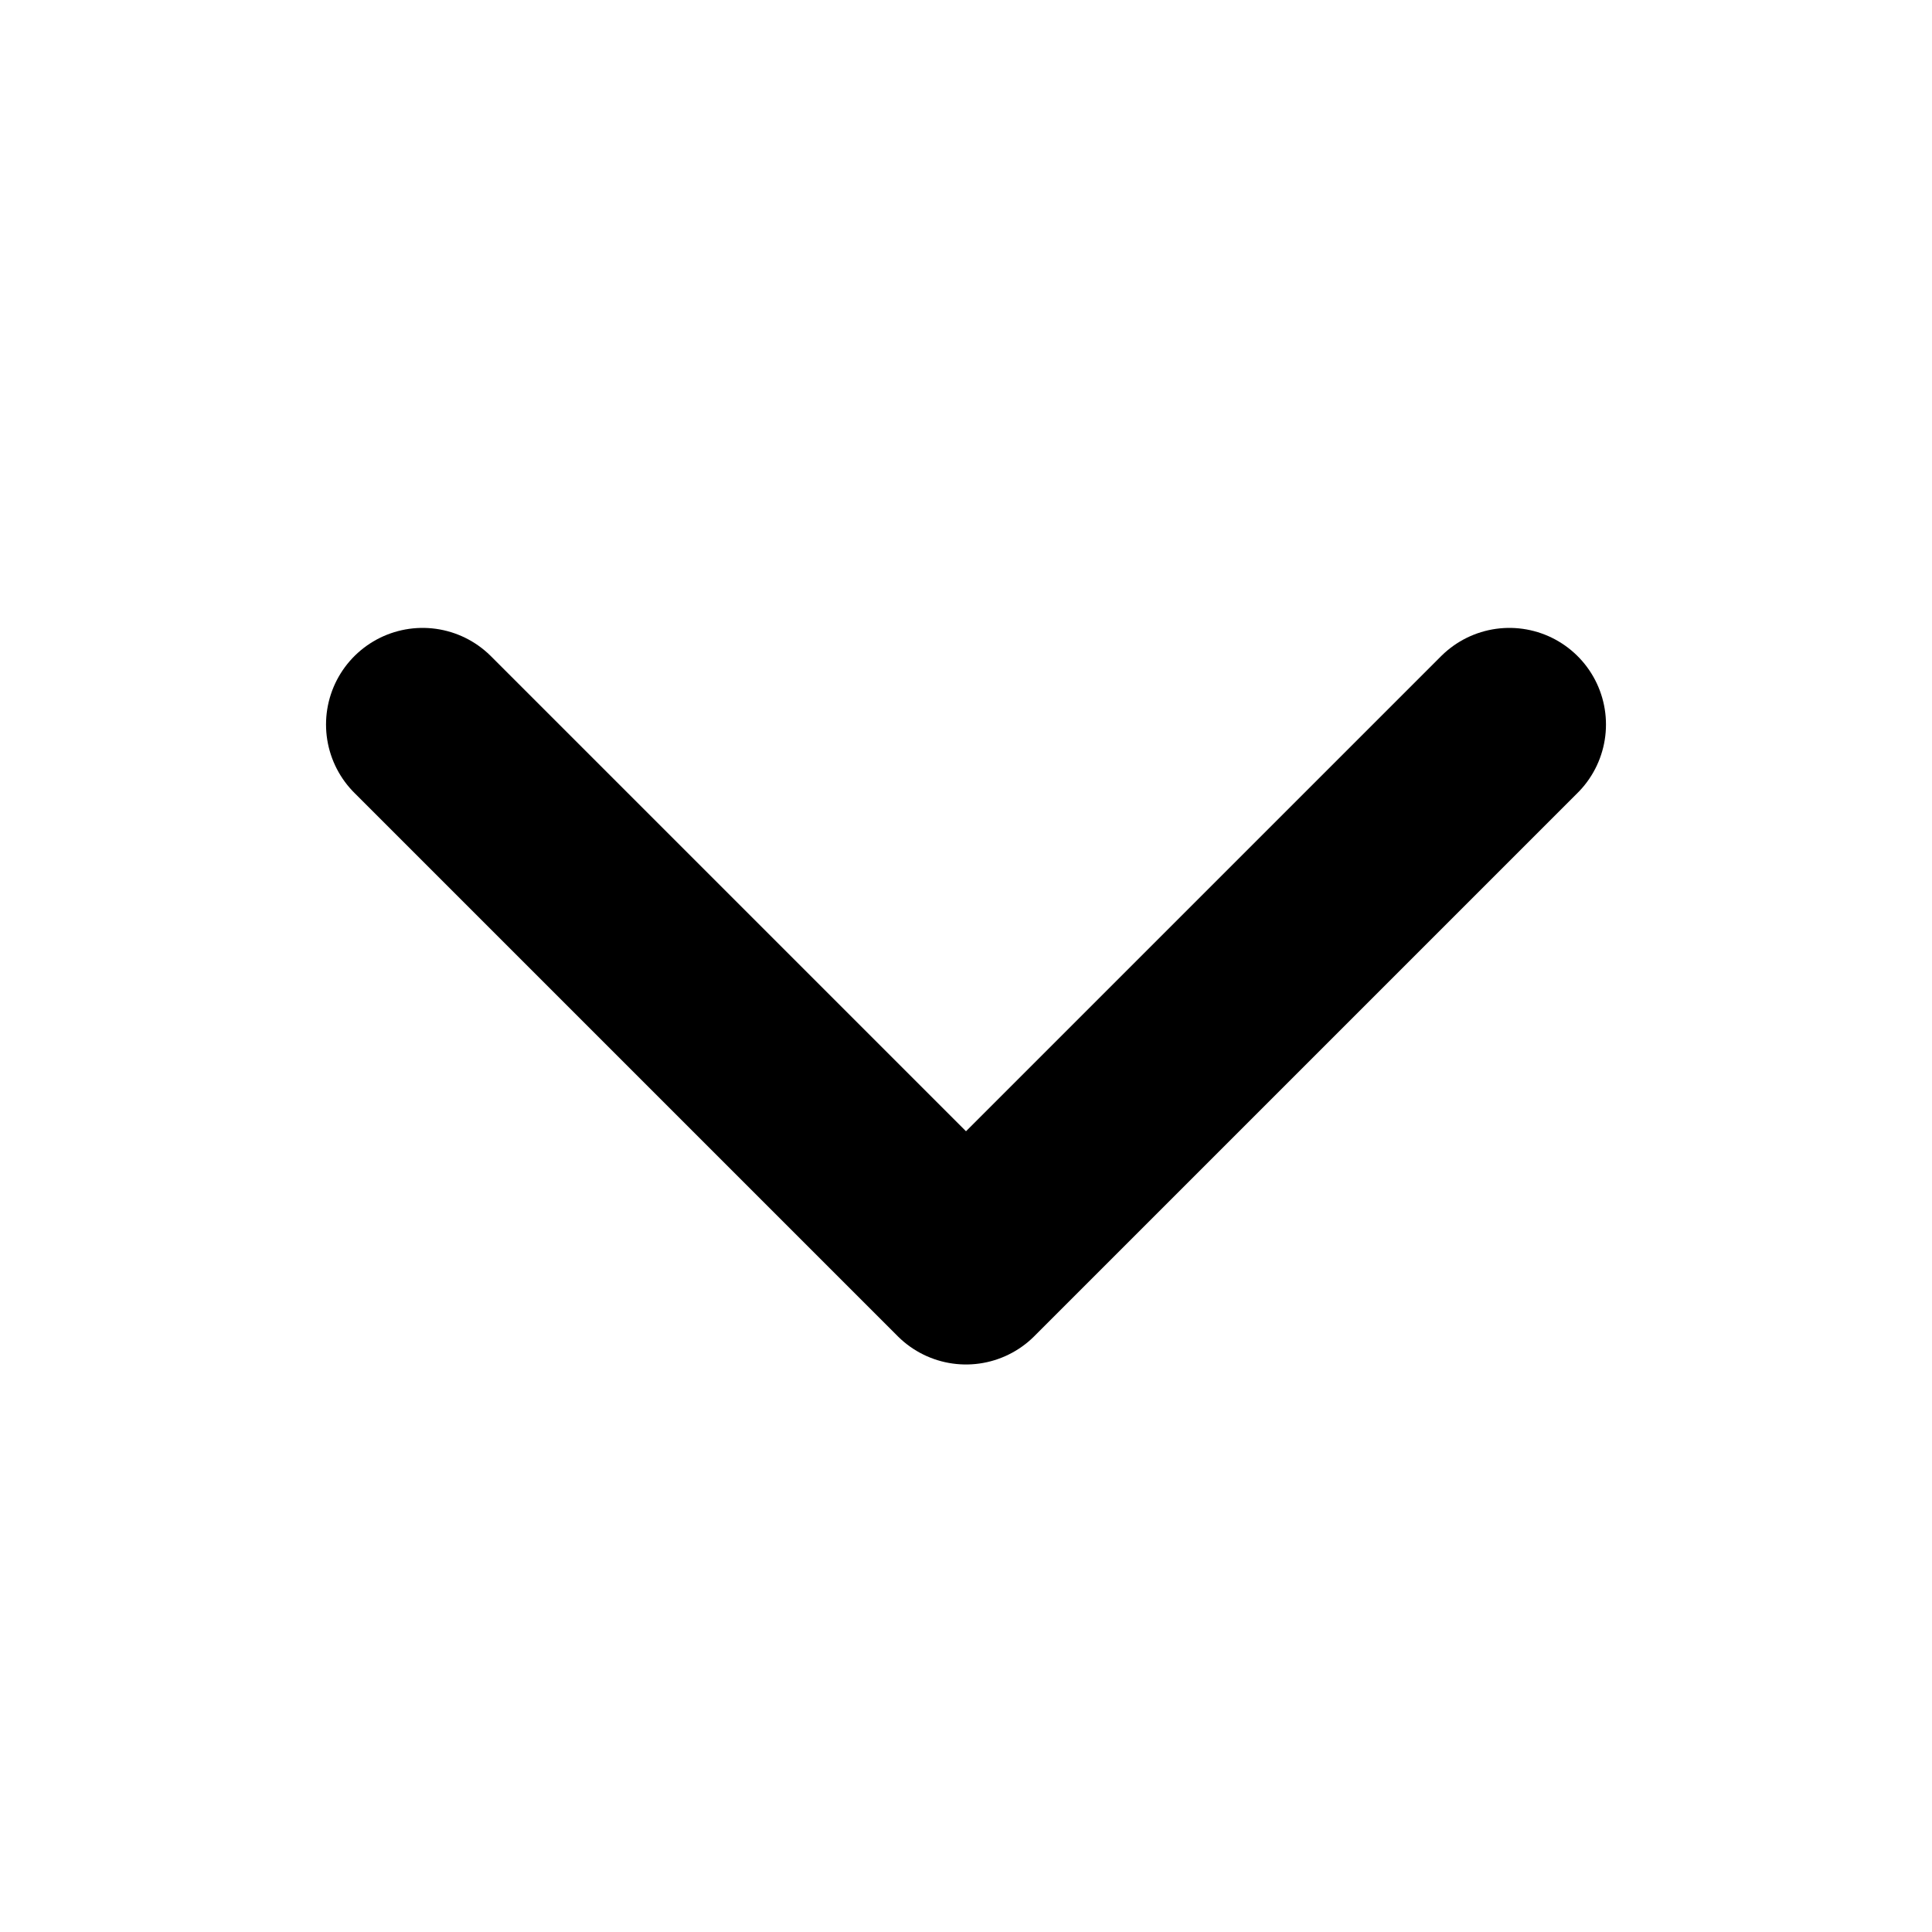
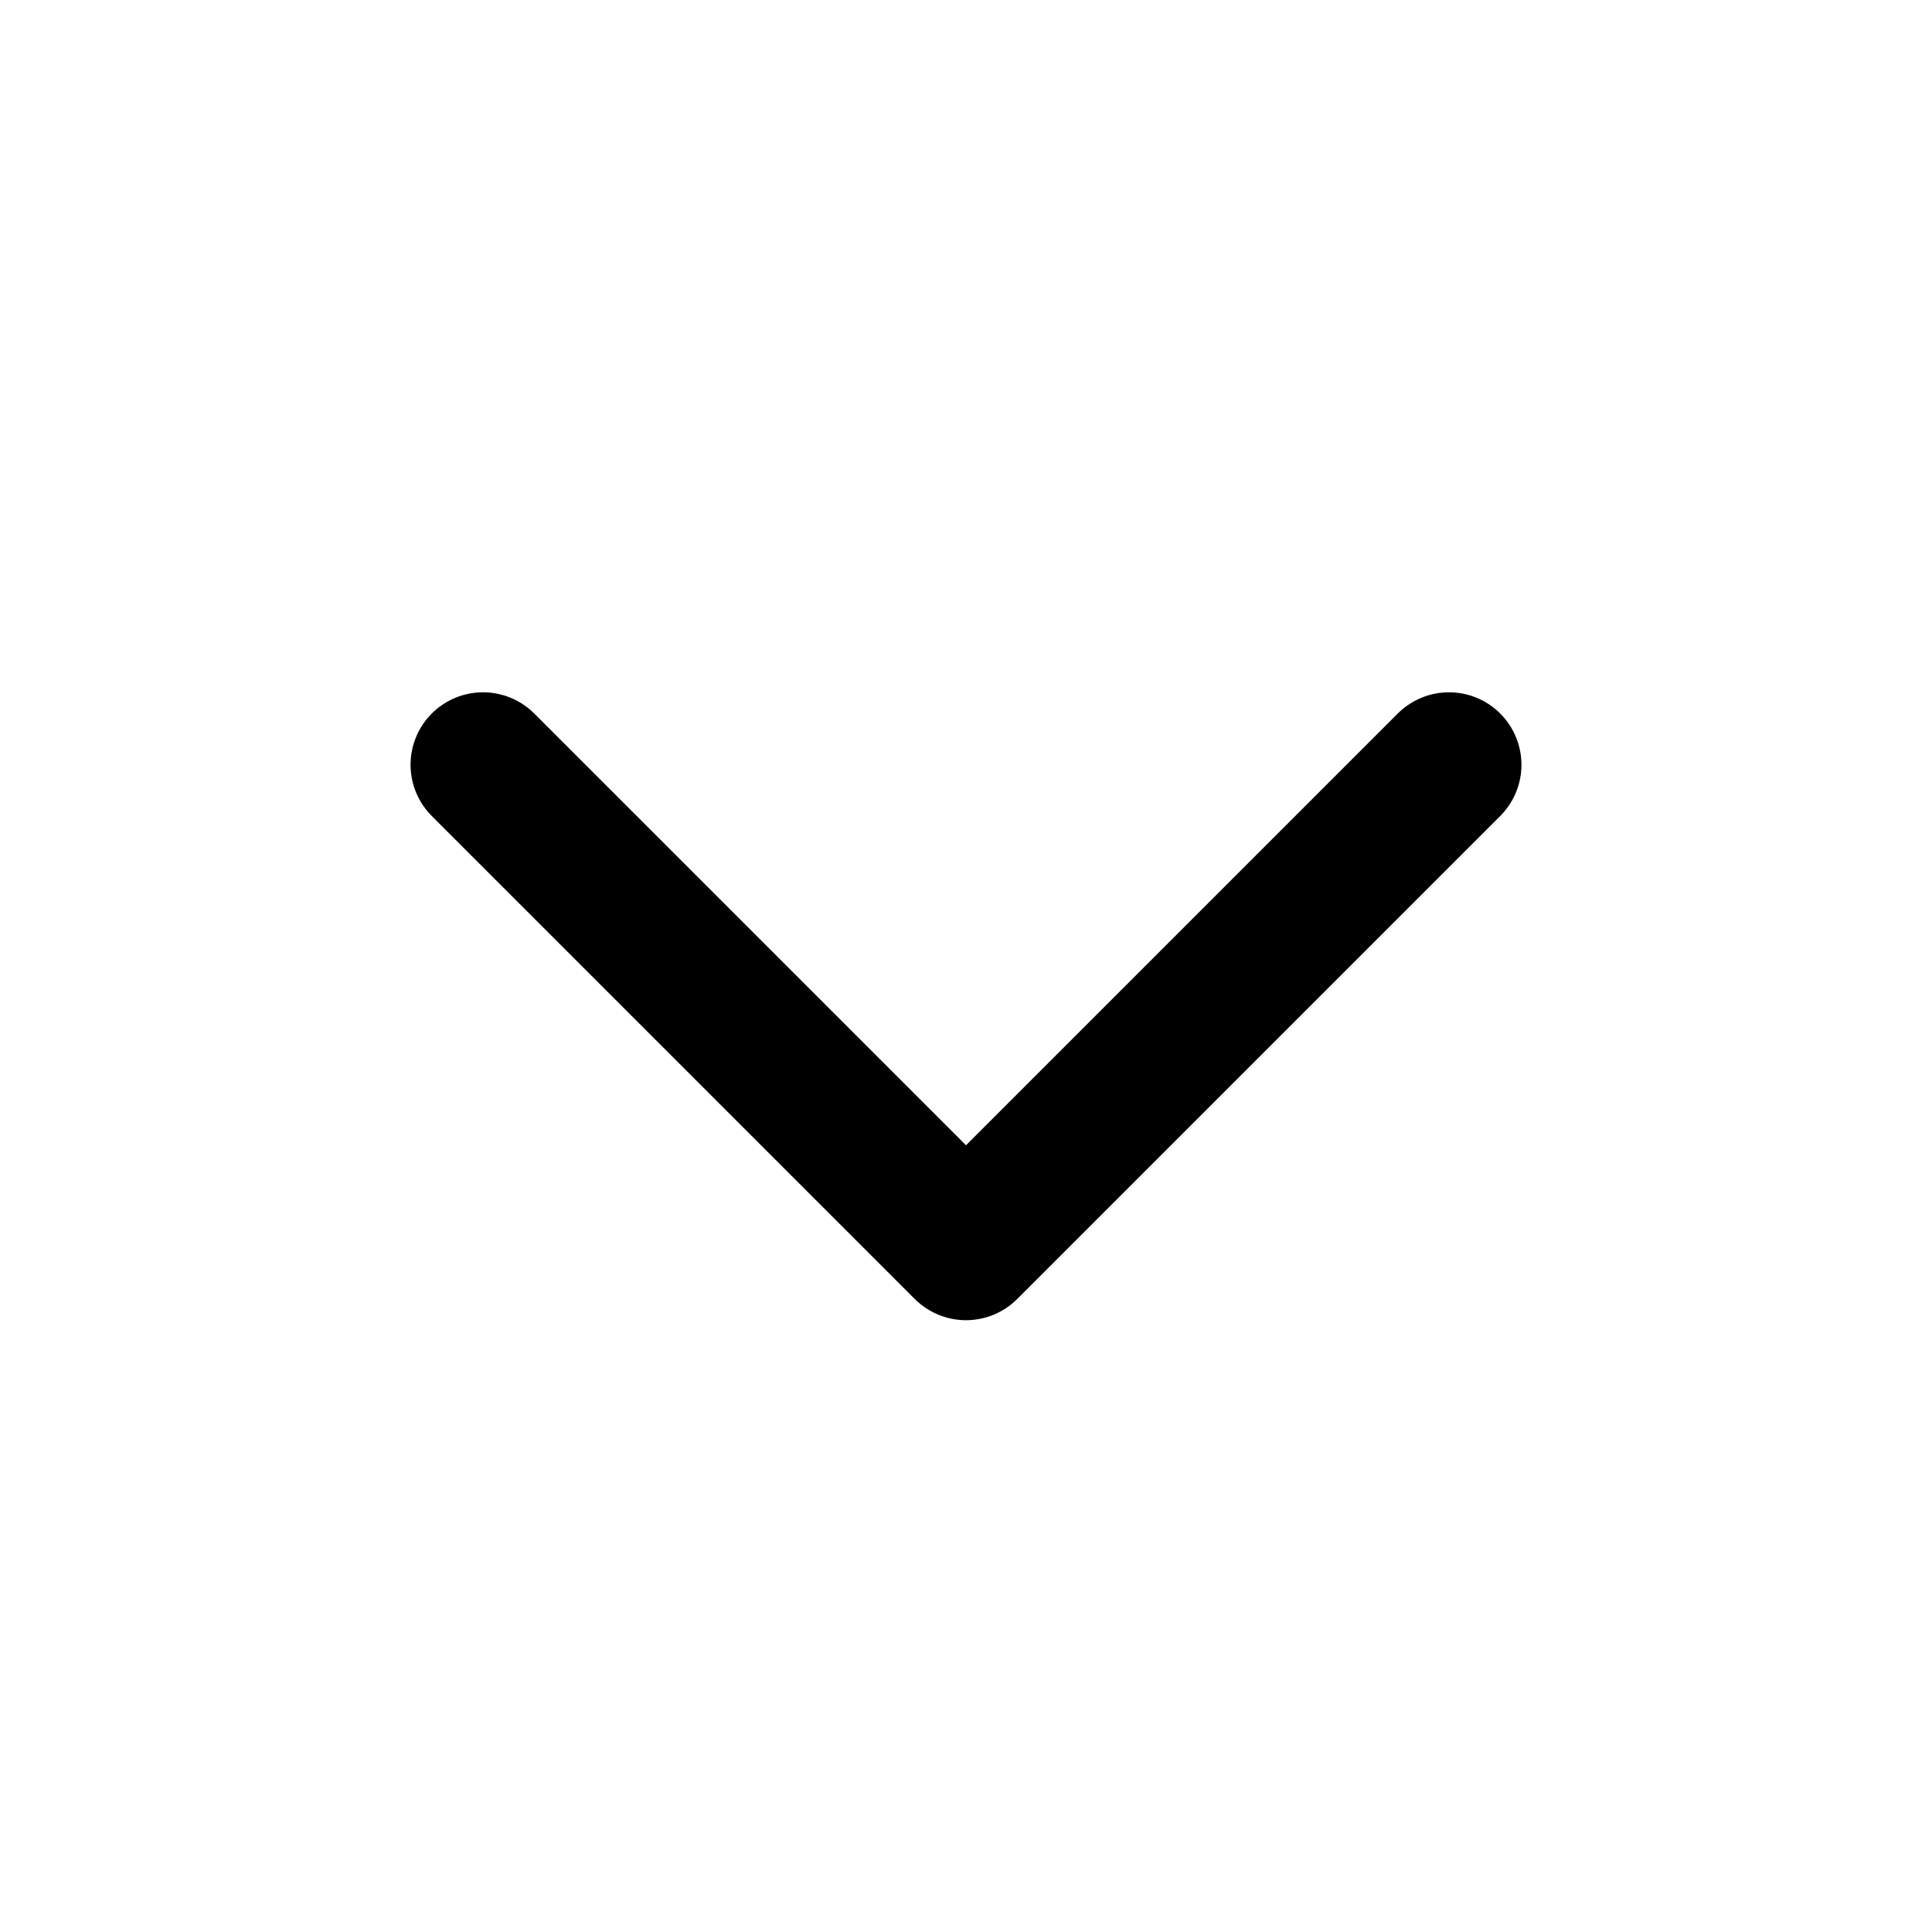
- <svg xmlns="http://www.w3.org/2000/svg" width="16" height="16" viewBox="0 0 16 16">
-   <path fill="none" stroke="#000" stroke-width="1.6" stroke-linecap="round" stroke-linejoin="round" d="M3.5 6 8 10.5 12.5 6" />
+ <svg xmlns="http://www.w3.org/2000/svg" width="24" height="24" viewBox="0 0 24 24" fill="none" stroke="#000" stroke-width="1.8" stroke-linecap="round" stroke-linejoin="round">
+   <path d="m6 9.5 6 6 6-6" />
</svg>
